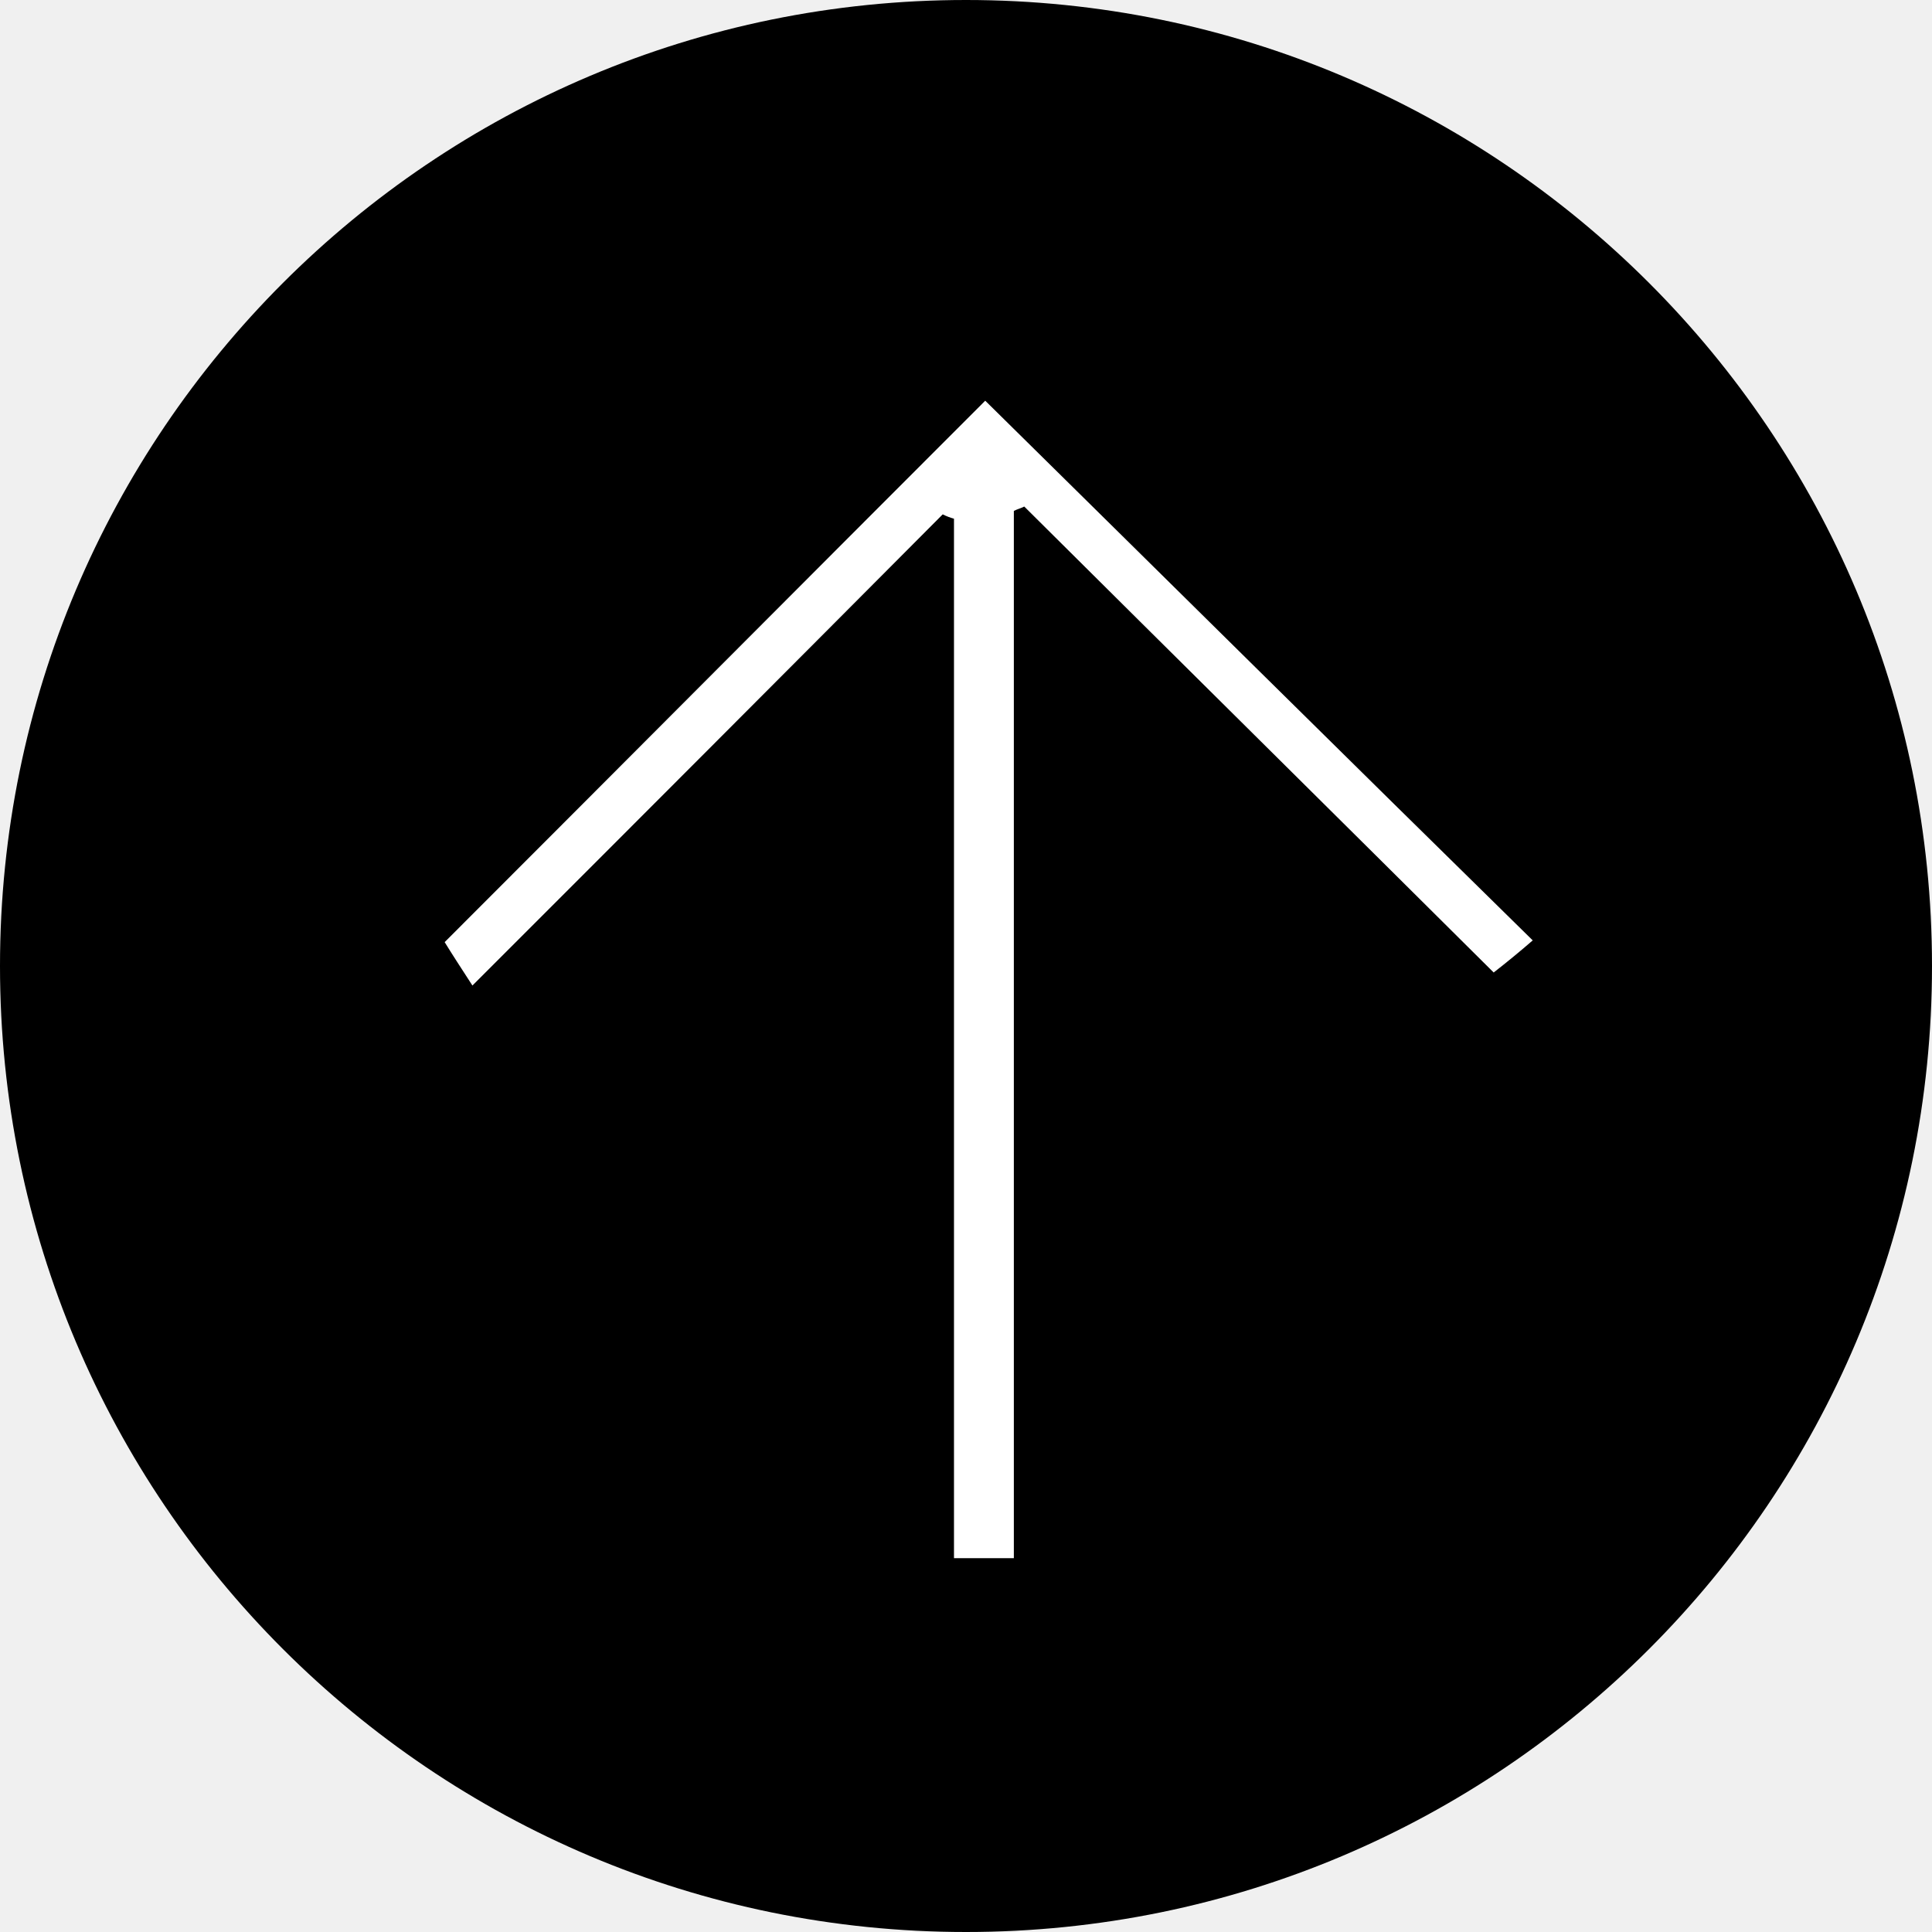
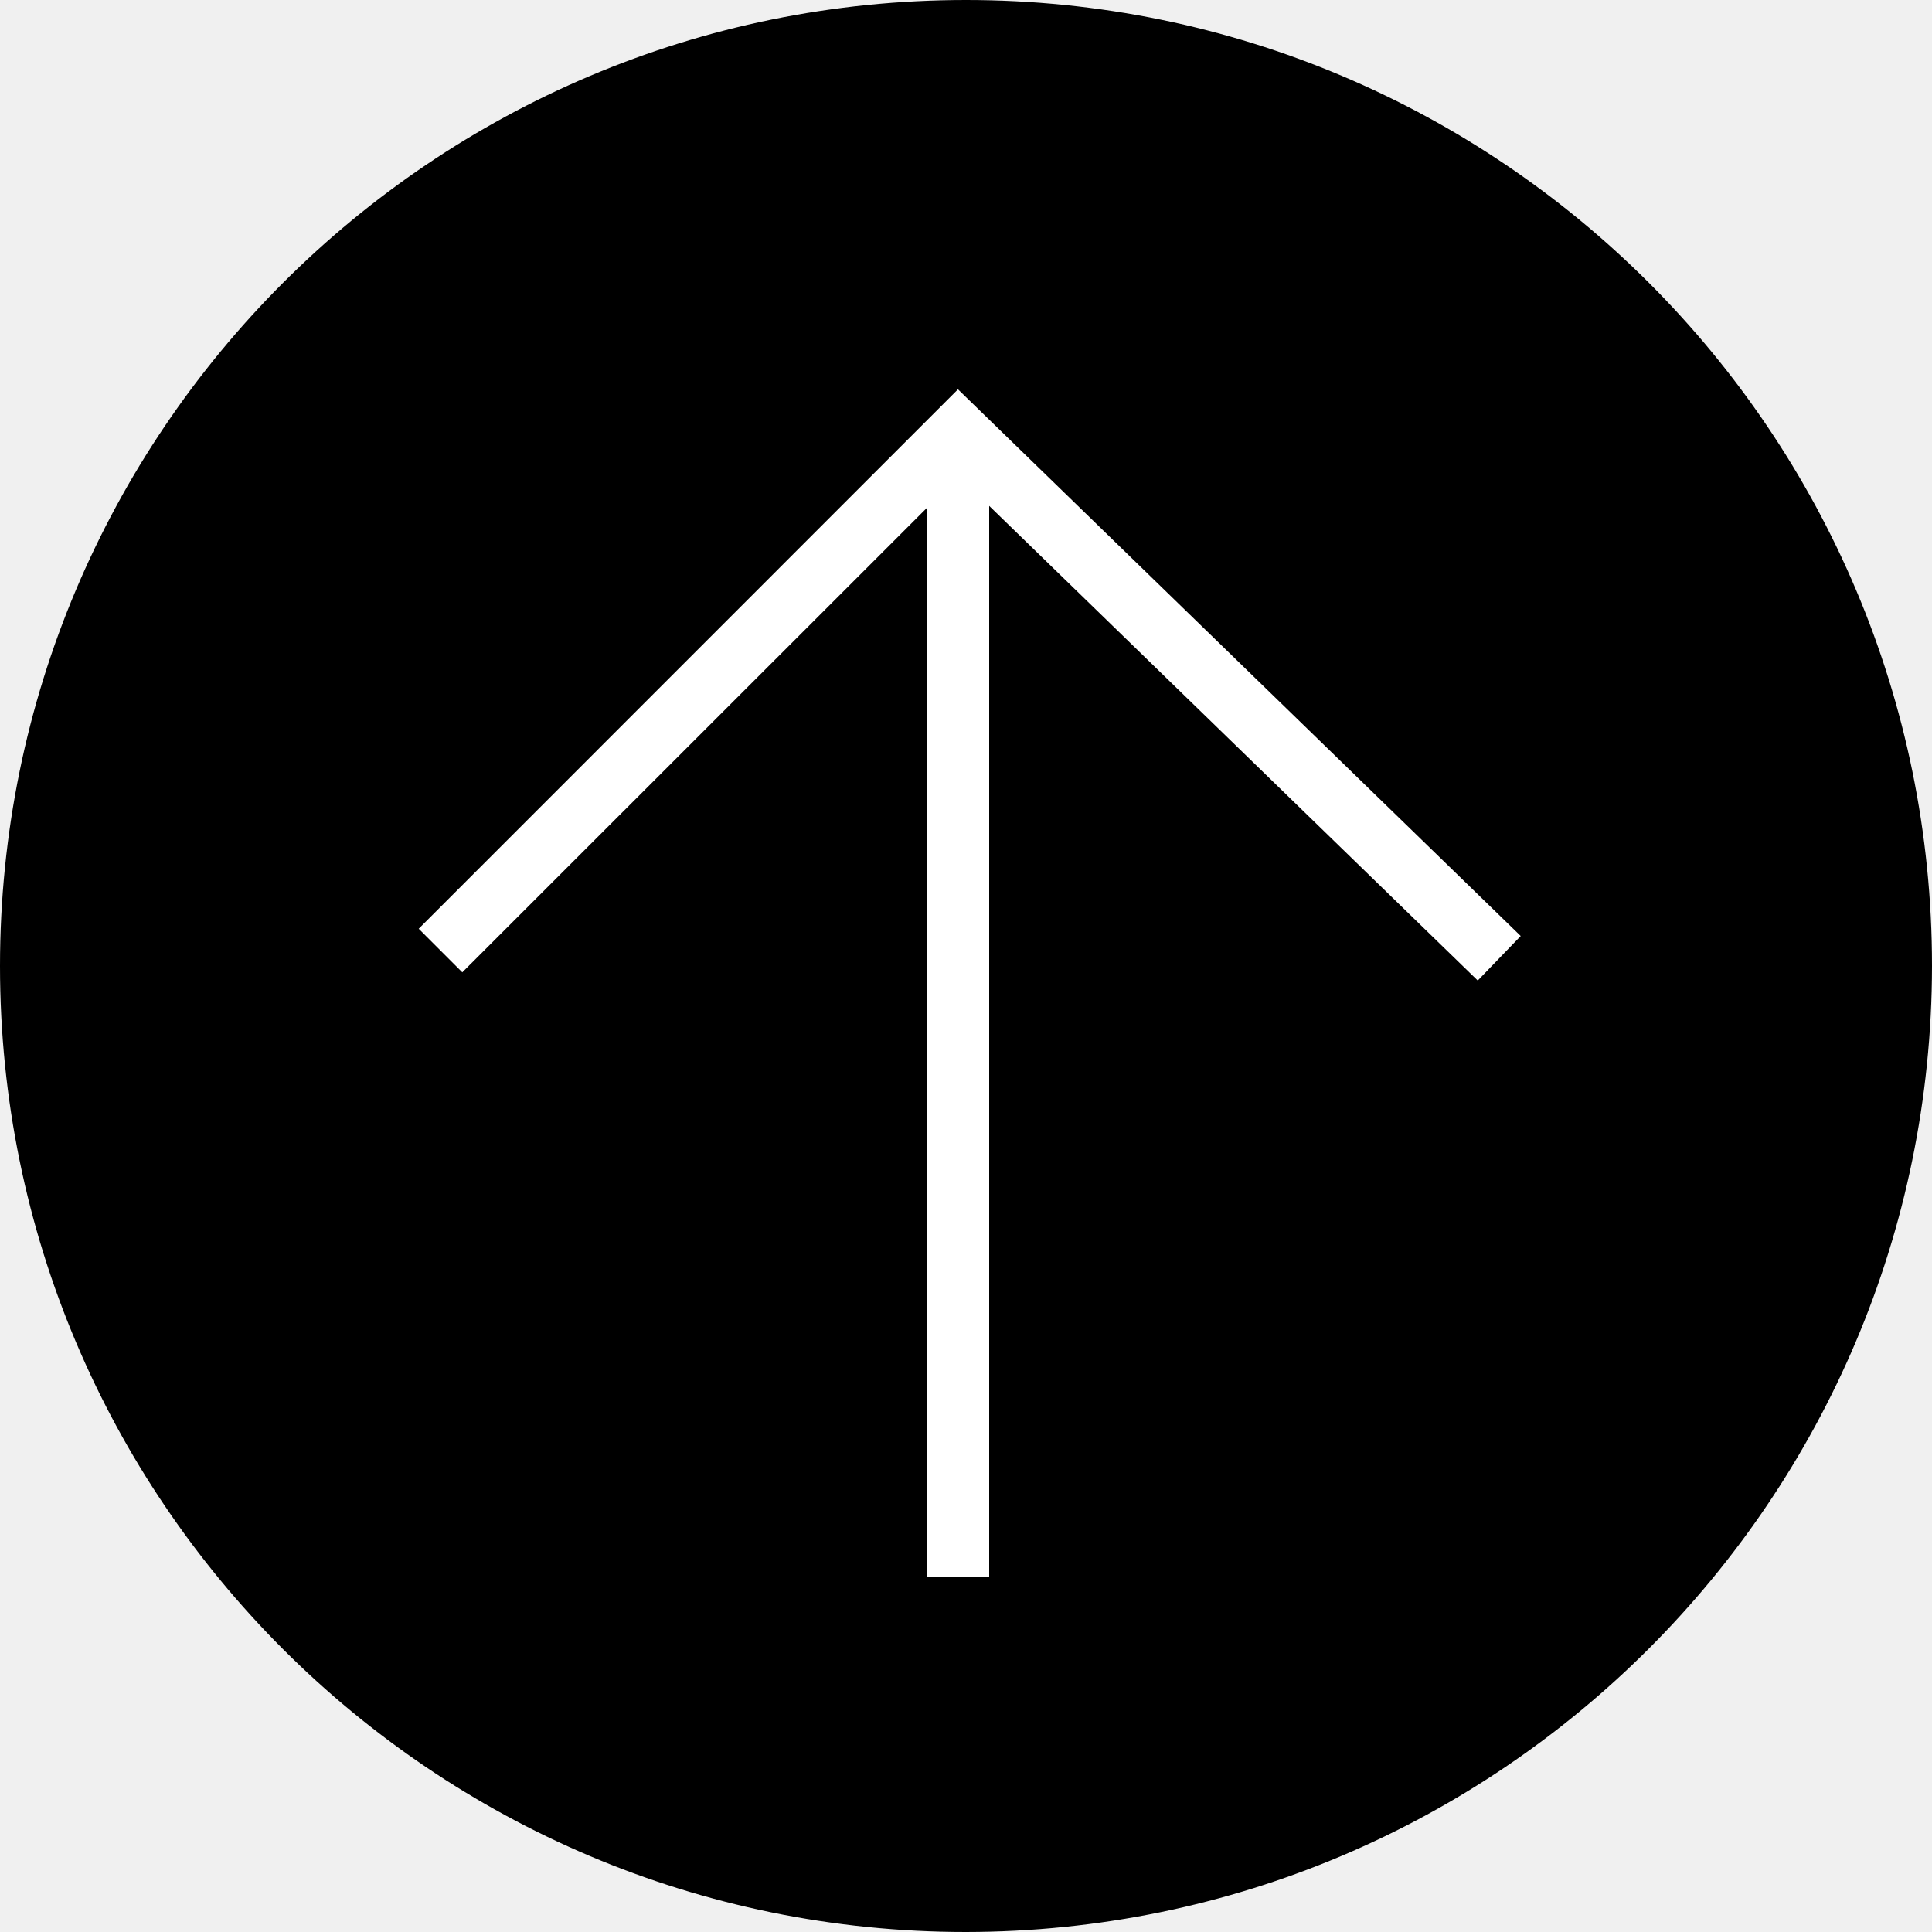
- <svg xmlns="http://www.w3.org/2000/svg" width="128" height="128" viewBox="0 0 128 128">
-   <circle cx="64" cy="64" r="64" />
-   <path d="M62.457 34.078a15730.233 15730.233 0 01-31.158 31.215c-.747-1.15-1.38-2.127-1.839-2.875 11.842-11.842 23.914-23.971 35.814-35.87 11.784 11.611 23.856 23.568 36.273 35.755a62.201 62.201 0 01-2.587 2.127c-10.347-10.29-20.752-20.58-31.1-30.87-.23.115-.46.173-.69.288v69.385h-3.966V34.365a3.988 3.988 0 01-.747-.287z" fill="#fff" />
+ <svg xmlns="http://www.w3.org/2000/svg" width="125" height="125" viewBox="0 0 125 125">
+   <path d="M62.5 125A62.5 62.5 0 11125 62.5 62.57 62.57 0 0162.5 125z" />
+   <path fill="#fff" d="M98.39 60.56L61.98 25.19l-34.89 34.9 2.82 2.82L60 32.83V102h4V32.73l31.61 30.71 2.78-2.88z" />
</svg>
